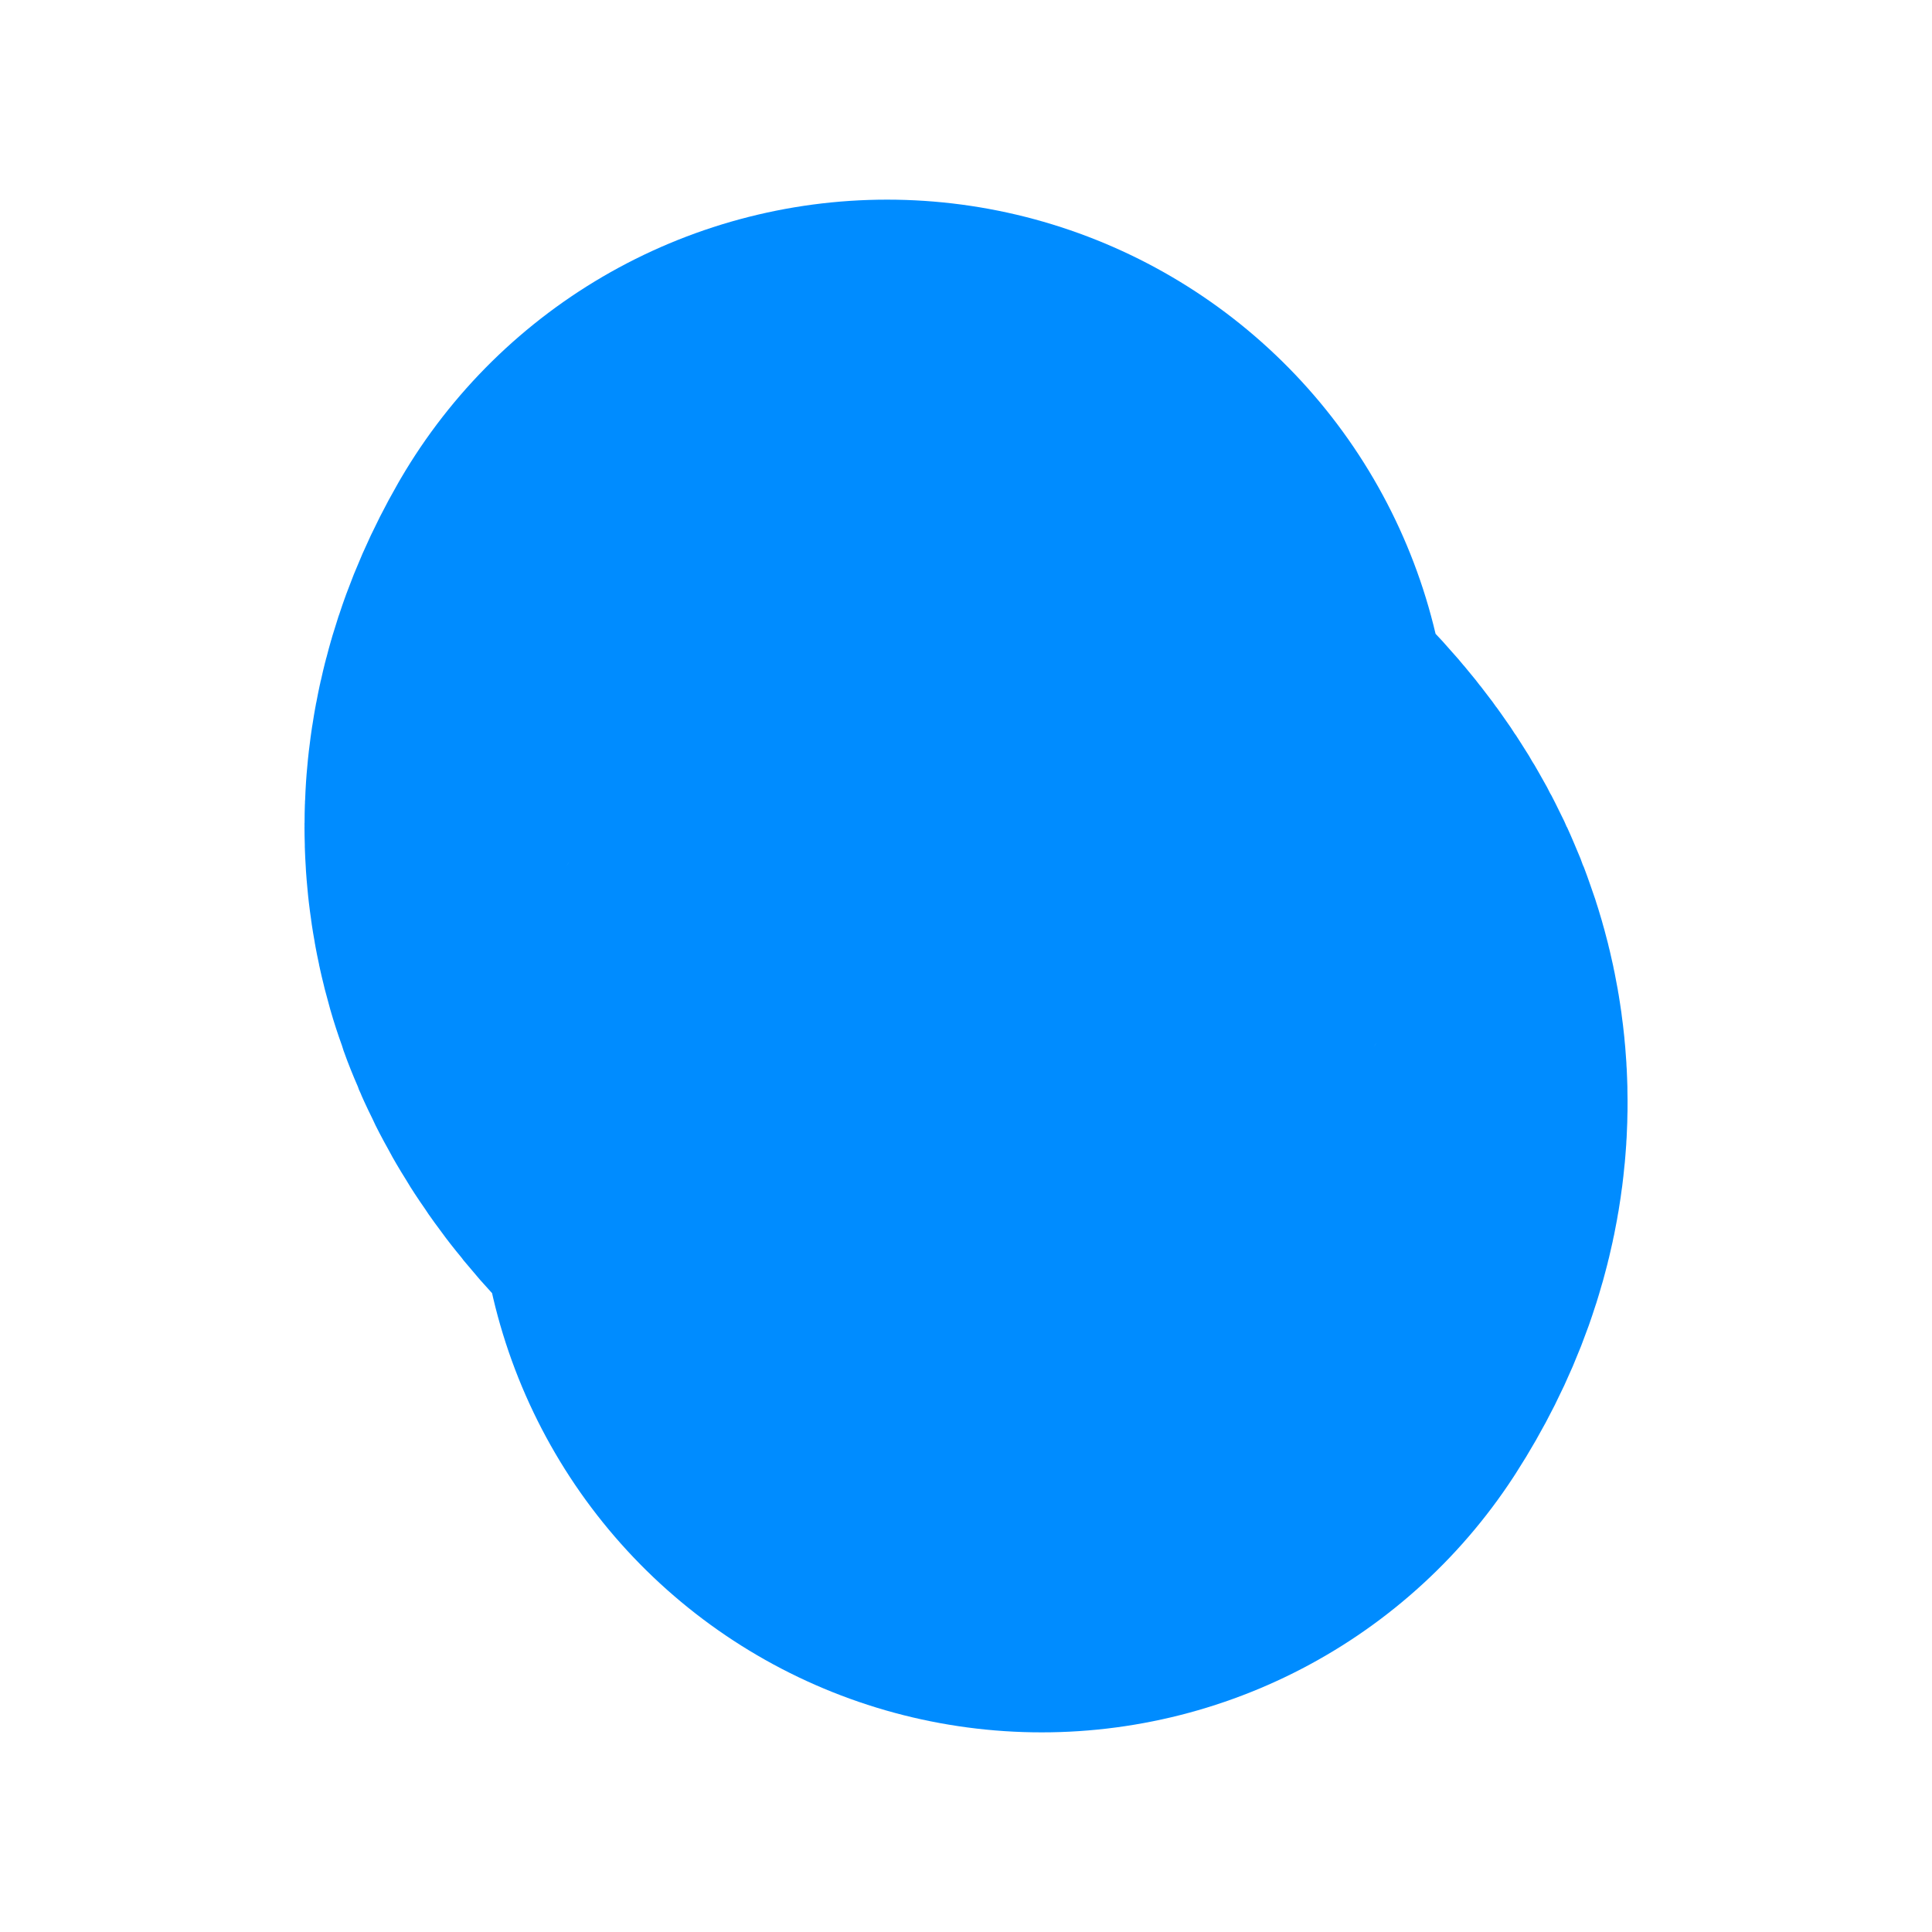
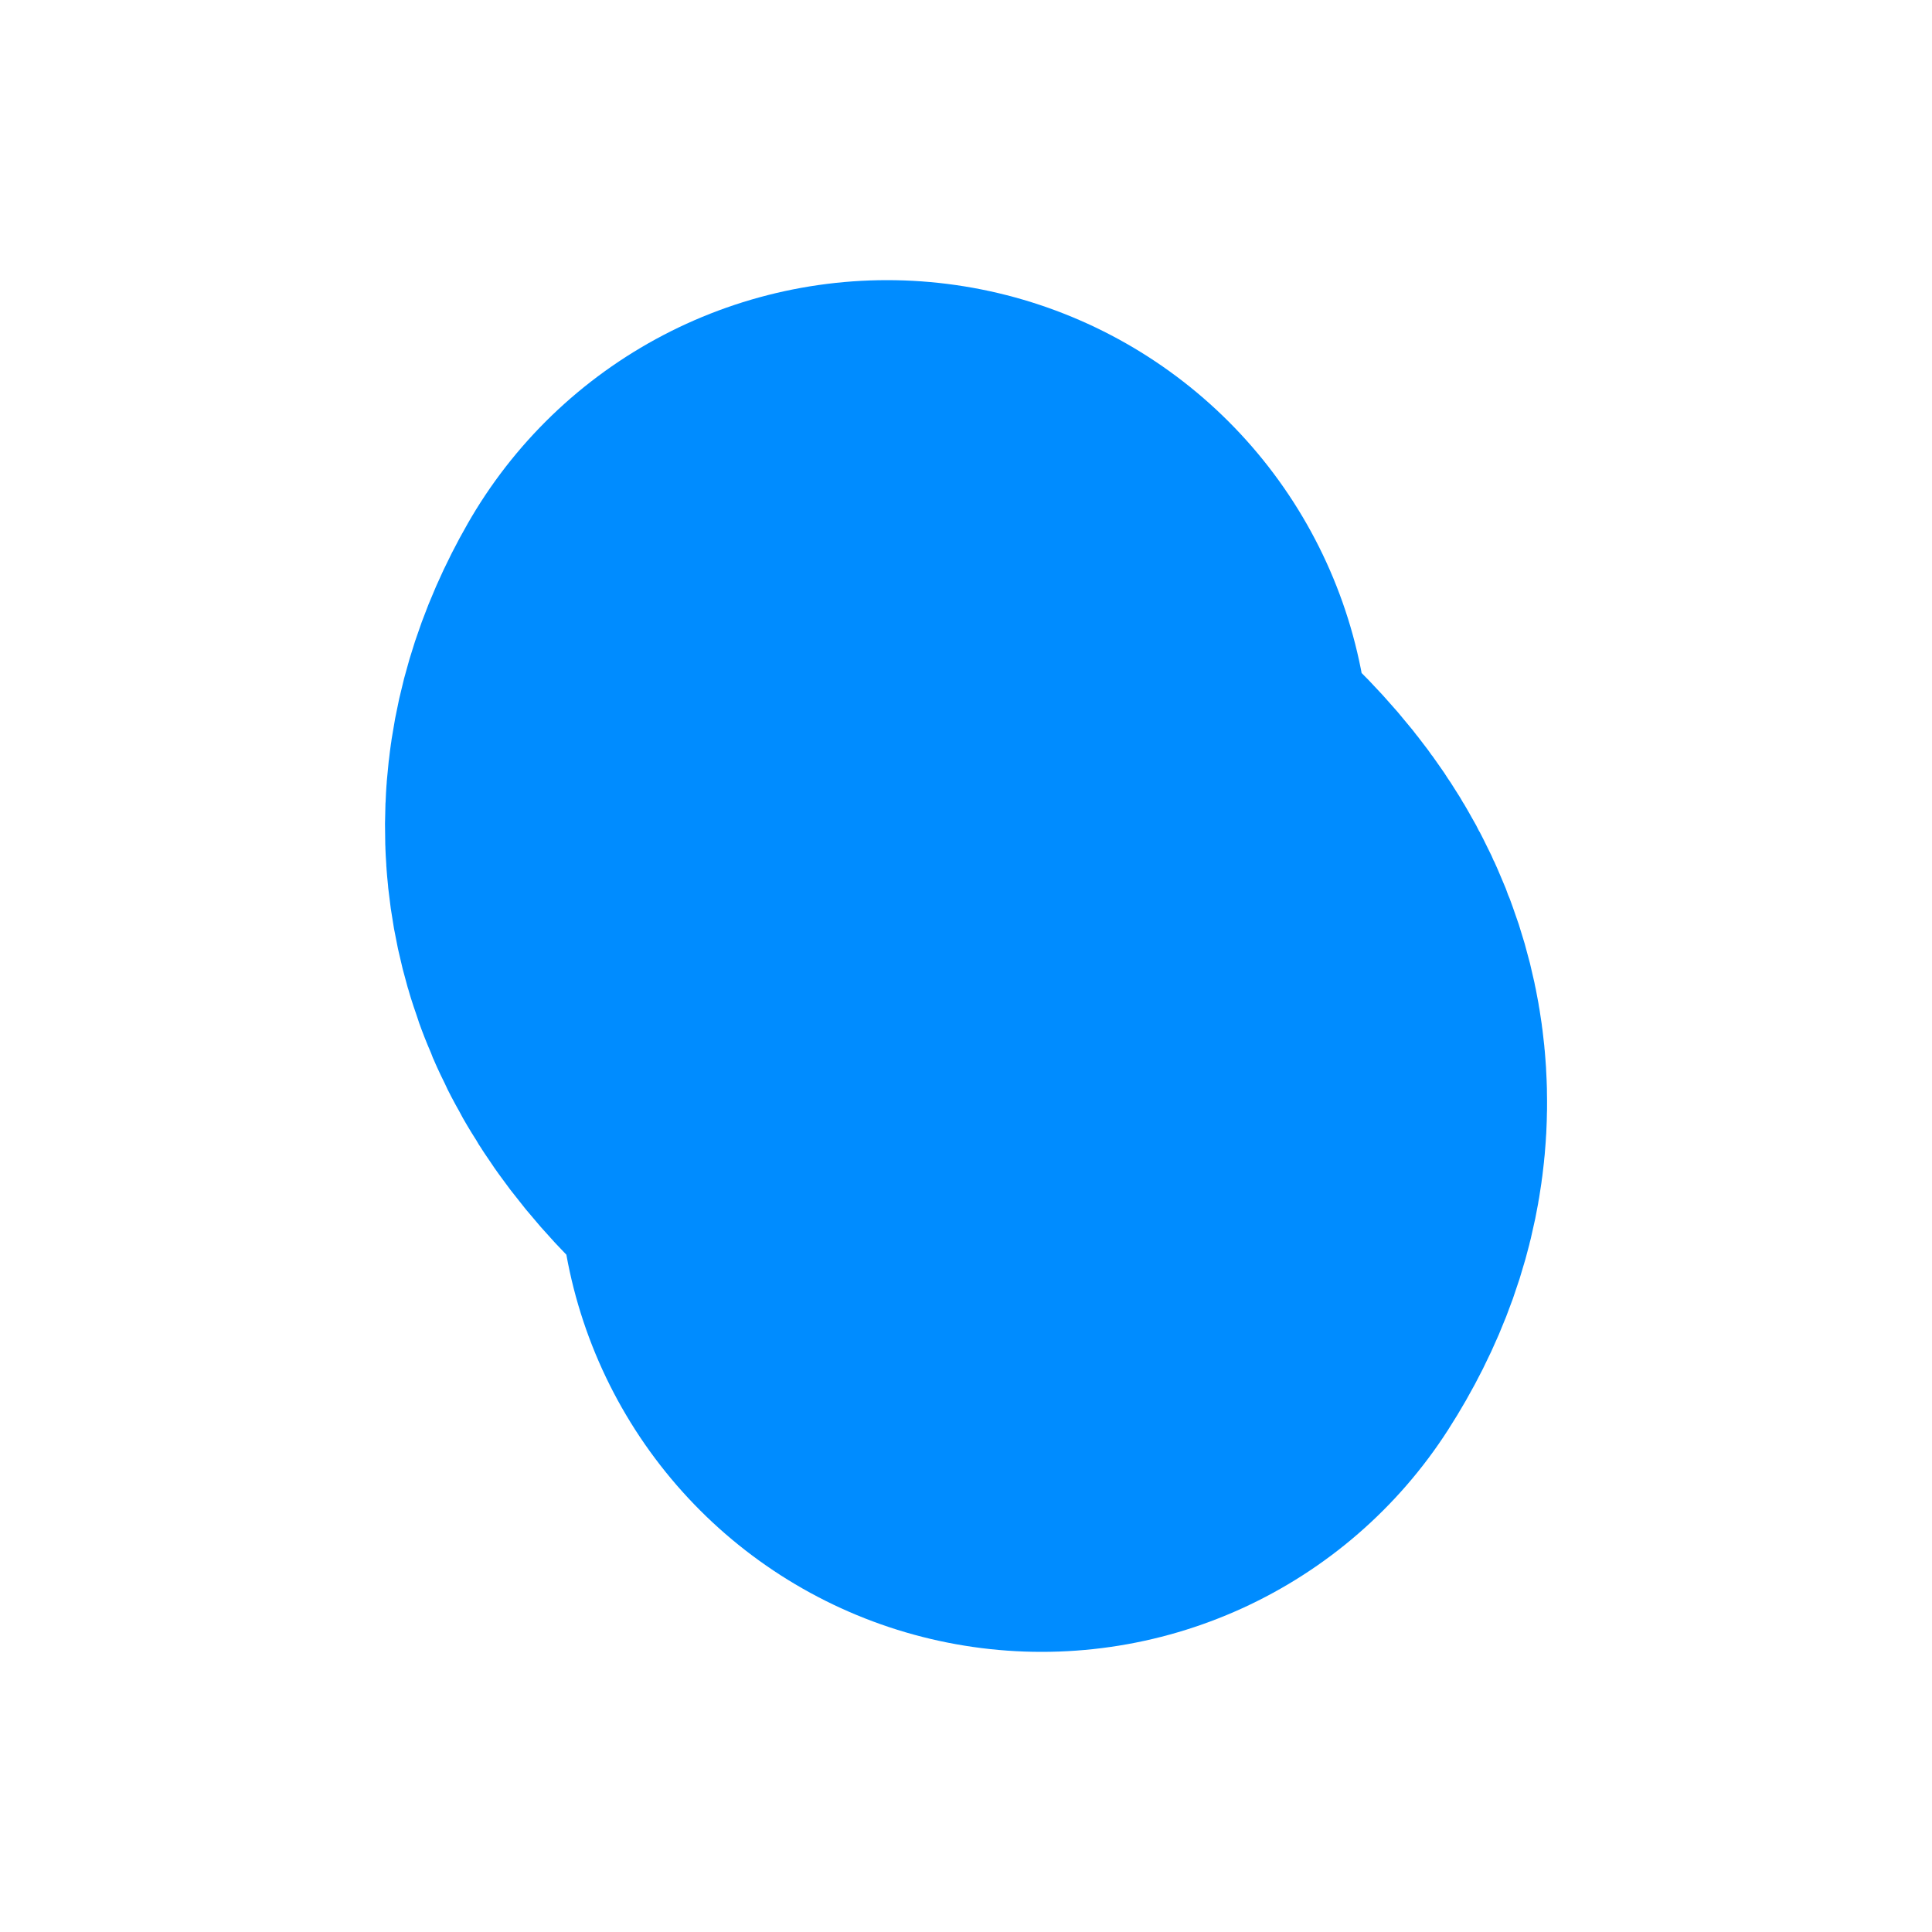
<svg xmlns="http://www.w3.org/2000/svg" width="12" height="12" viewBox="0 0 12 12" fill="none">
-   <path d="M5.51 4.74C4.85 5.89 7.19 6.14 6.47 7.26" stroke="#008CFF" stroke-width="7" stroke-linecap="round" stroke-linejoin="round" />
+   <path d="M5.51 4.74C4.85 5.89 7.19 6.14 6.47 7.26" stroke="#008CFF" stroke-width="6" stroke-linecap="round" stroke-linejoin="round" />
</svg>
